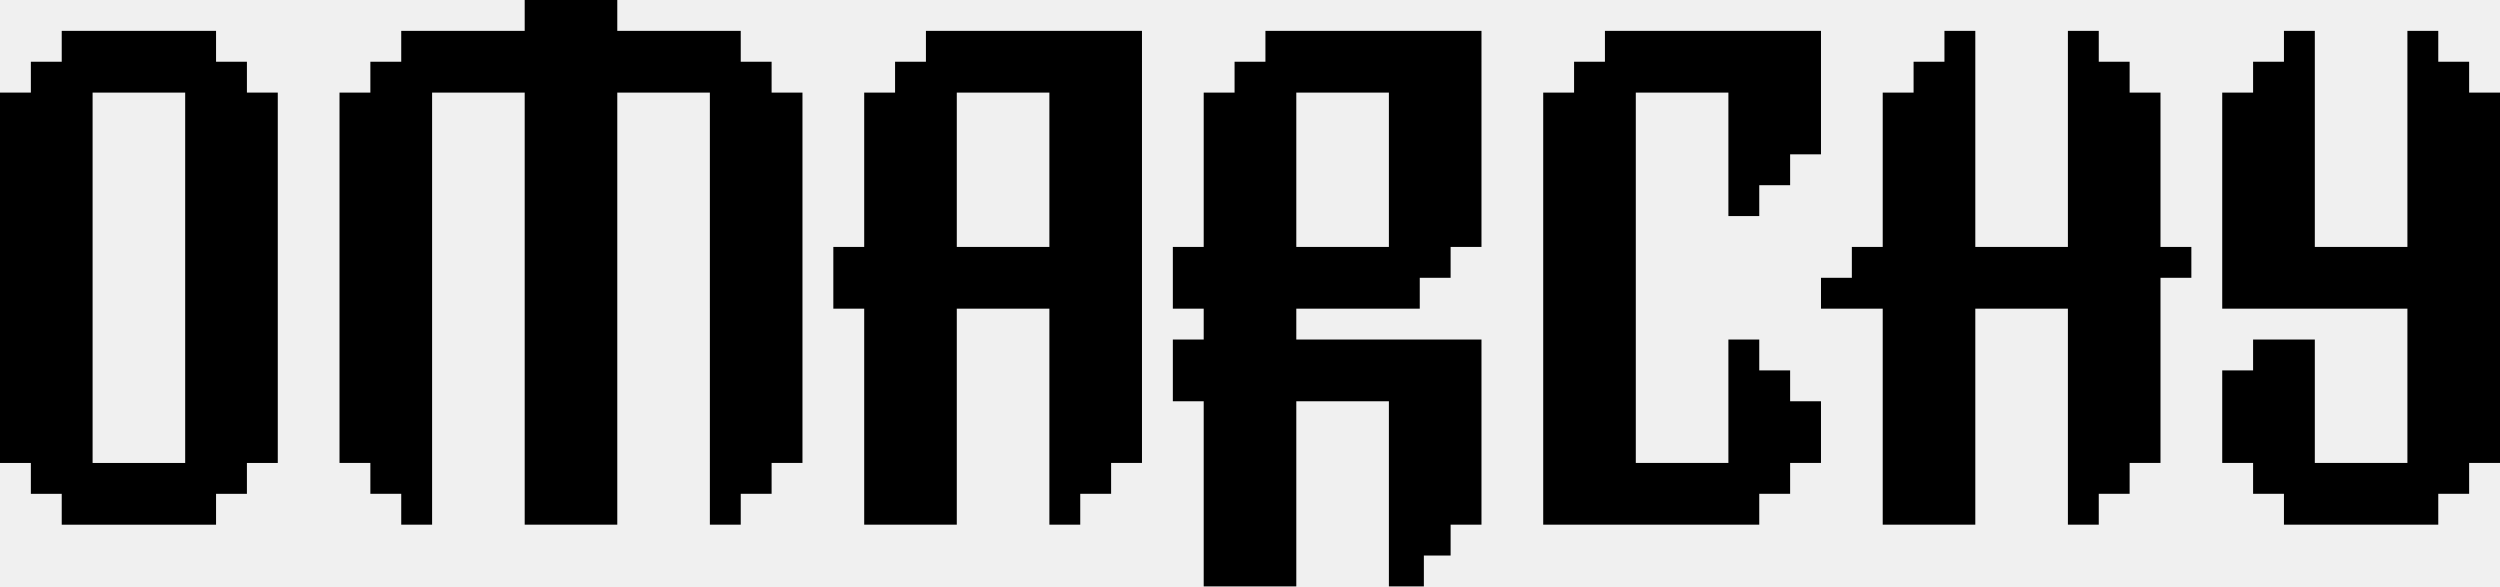
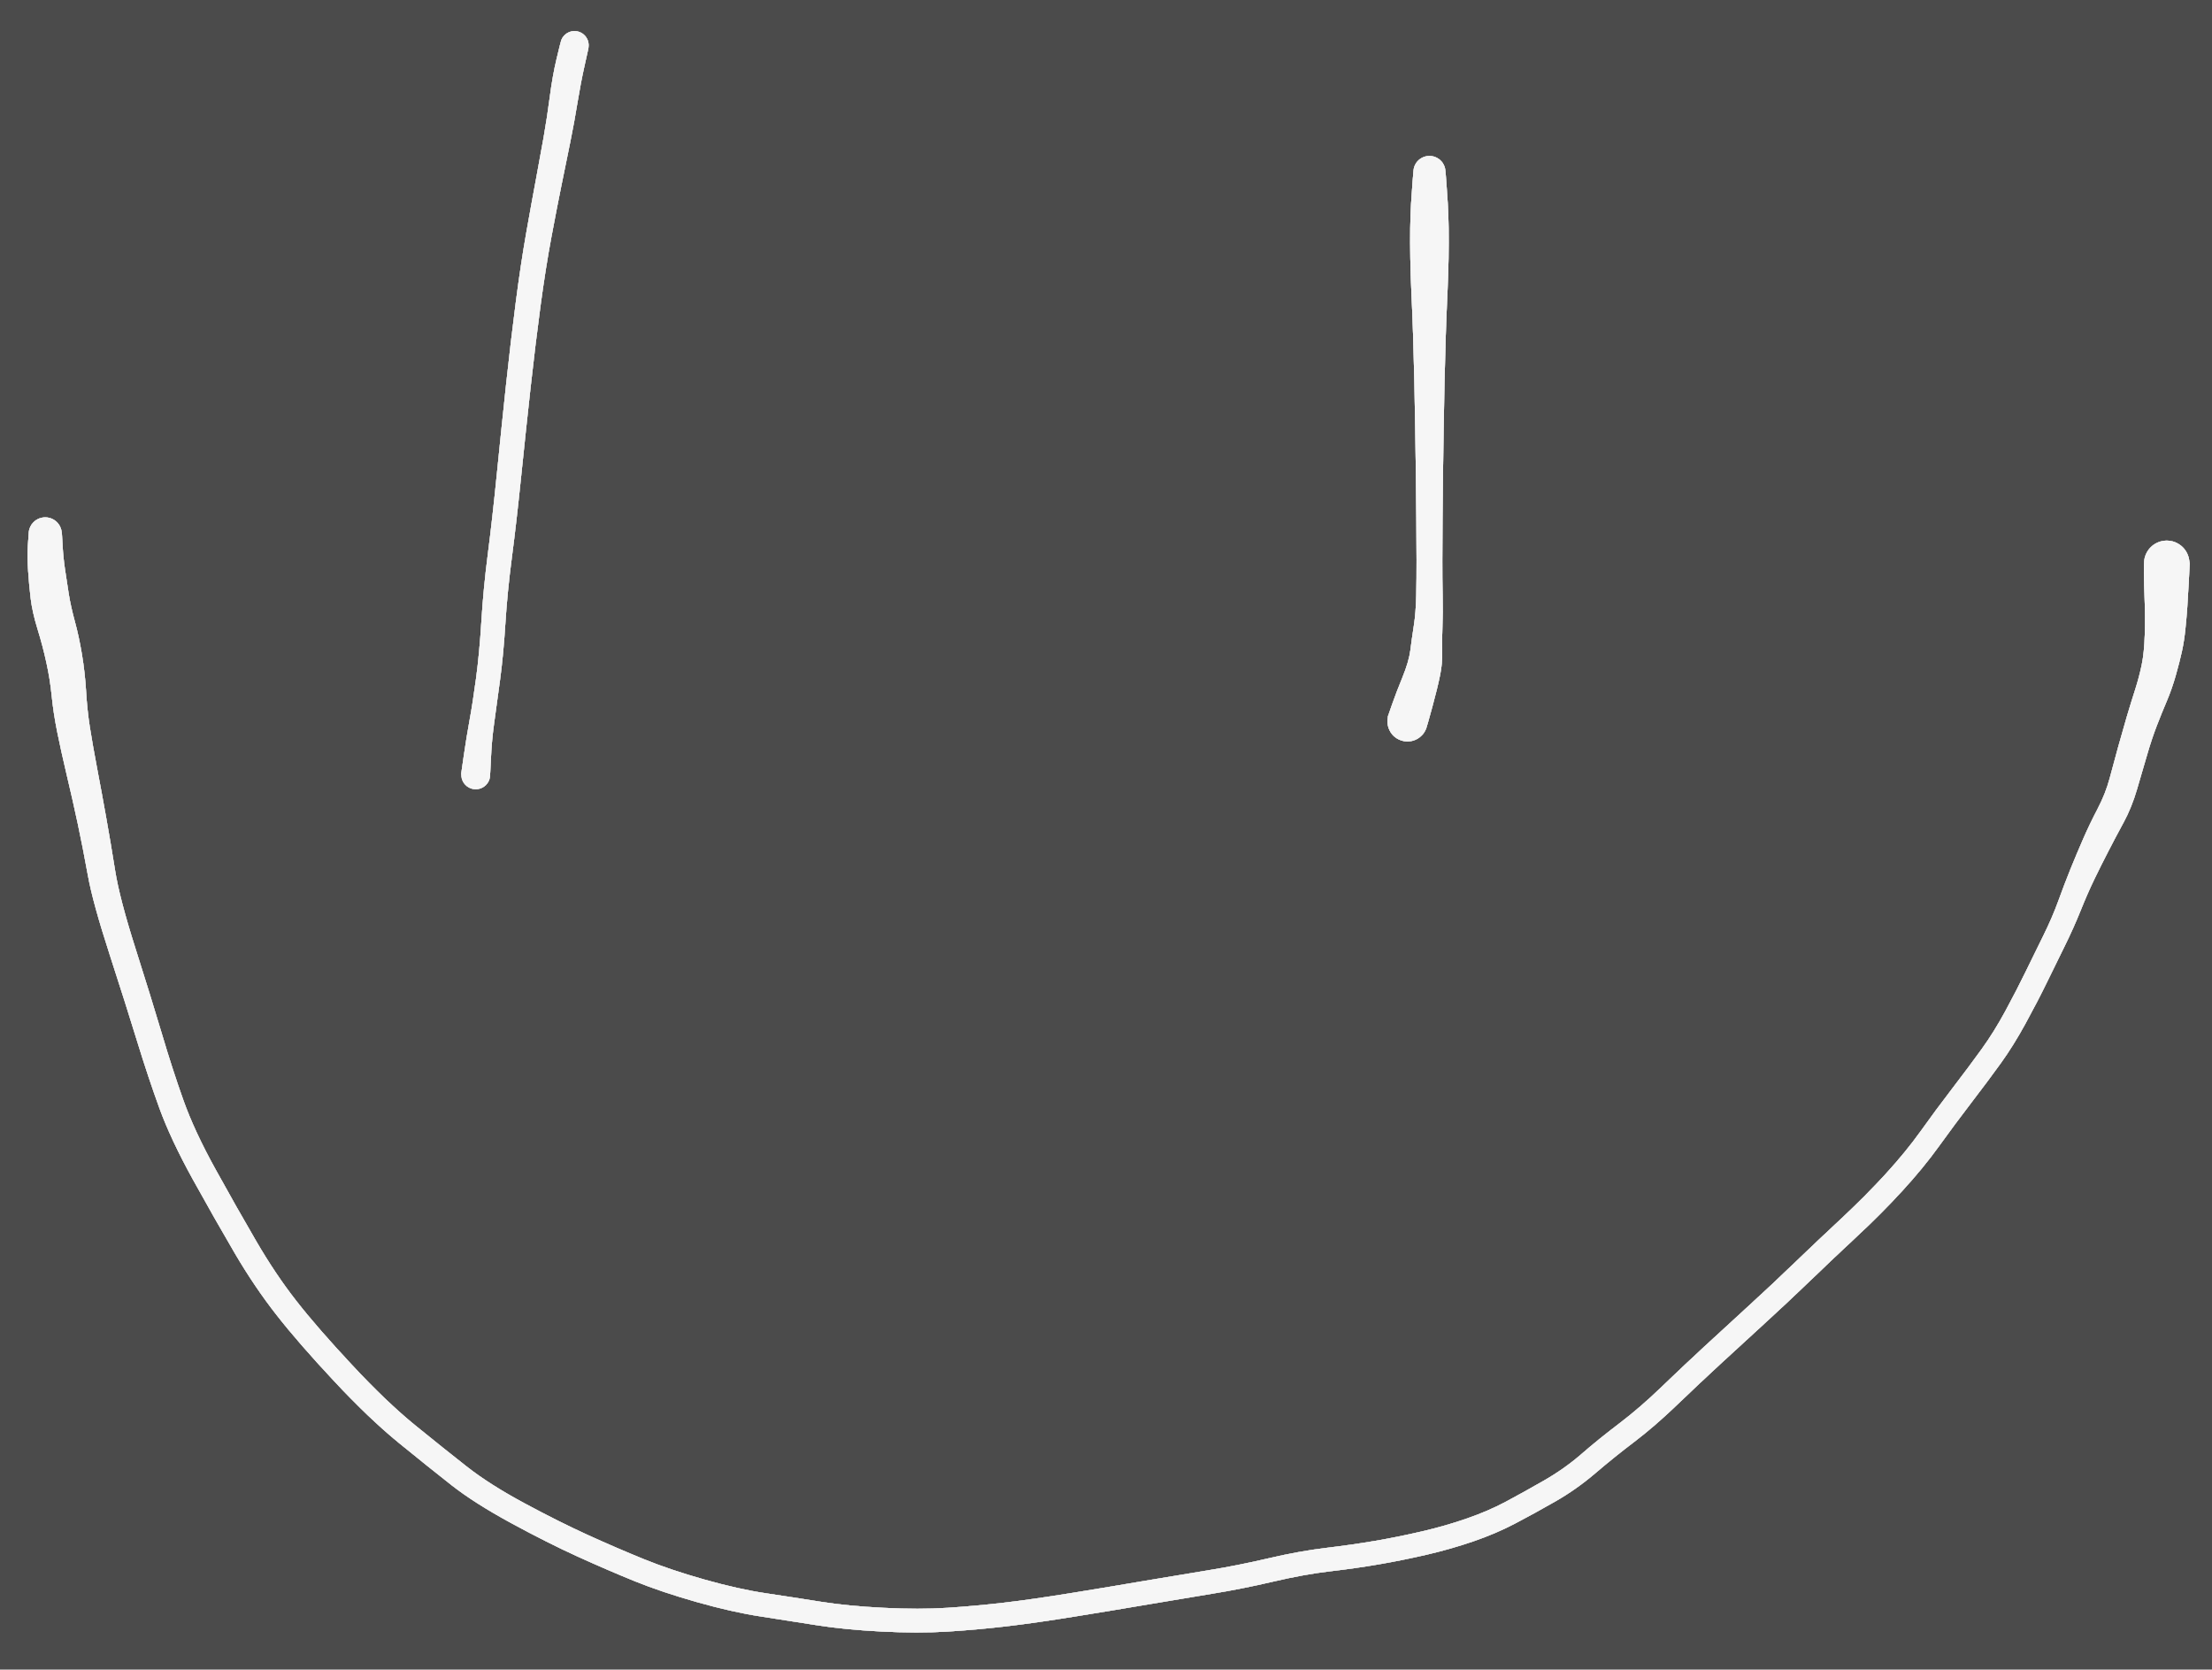
- <svg xmlns="http://www.w3.org/2000/svg" fill="none" height="285" viewBox="0 0 1215 285" width="1215">
-   <g fill="#000">
-     <path clip-rule="evenodd" d="m720 120h-15v15h-14.998v14.999l-60.002.001v15.002l90-.002v.002h.002l-.002 89.998h-15v15h-13v15h-17v-89.998h-45v90l-45-.002v-89.998h-14.998v-30h14.998v-15.002h-14.998v-30.001h14.998v-75h15v-14.997h15v-15.002h105.002zm-90-.001h45v-74.997h-45z" fill-rule="evenodd" />
-     <path clip-rule="evenodd" d="m105 30.002h15v14.997h15v180.001h-15v15h-15v15.002h-75v-15.002h-15v-15h-15v-180.001h15v-14.997h15v-15.002h75zm-60 194.998h45v-179.998h-45z" fill-rule="evenodd" />
-     <path d="m300 15h60v15h15v14.999h15v180.001h-15v15h-15v15h-15l-.004-209.998h-44.994v-.002h-.002v210.002h-45v-210h-44.998v179.997h-.002v30.003h-15v-15.002h-15v-15h-14.998v-180.001h14.998v-14.999h15v-15h60v-15h45z" />
-     <path clip-rule="evenodd" d="m555 225h-15v15h-15v15h-15v-105.001l-44.998.001v105.002h-45.002v-105.002h-15v-30.001h15v-75h15.002v-14.997h15v-15.002h105zm-89.998-105.001h44.998v-74.997h-44.998z" fill-rule="evenodd" />
-     <path d="m885 75h-15v15h-15v15h-15v-59.998h-45v179.998h45v-59.998h15v14.997h15v15.001h15v30h-15v15h-15v15.002l-105-.002v-210.001h14.998v-14.997h15.002v-15.002h105z" />
-     <path d="m960 119.999h45v-104.999h15v15h15v14.999h15v75.001h15v15h-15v90h-15v15h-15v15h-15v-105h-45v105.002l-45-.002v-105h-30v-15h15v-15.001h15v-75h15v-14.997h15v-15.002h15z" />
-     <path d="m1125 119.999h45v-104.999h15v15h15v15h15v180h-15v15h-15v15.002l-75-.002v-15h-15v-15h-15v-45.001h15v-14.997-.002h30v60h45v-75h-90v-105.001h15v-14.997h15v-15.002h15z" />
+ <svg xmlns="http://www.w3.org/2000/svg" version="1.1" viewBox="0 0 489 369" width="489" height="369" filter="invert(93%) hue-rotate(180deg)" class="excalidraw-svg">
+   <defs>
+     <style class="style-fonts">
+       </style>
+   </defs>
+   <rect x="0" y="0" width="489" height="369" fill="#ffffff" />
+   <g transform="translate(10 118) rotate(0 234.5 120.5)" stroke="none">
+     <path fill="#1e1e1e" d="M 3.69,0 Q 3.69,0 3.84,2.58 3.98,5.17 4.36,7.78 4.73,10.40 5.19,13.23 5.65,16.07 6.54,19.33 7.44,22.60 8.11,26.61 8.78,30.63 9.03,34.77 9.27,38.91 9.86,42.71 10.46,46.51 11.48,51.90 12.51,57.29 13.49,62.80 14.48,68.31 15.45,74.42 16.42,80.53 19.92,91.54 23.42,102.55 25.79,110.51 28.15,118.47 30.56,125.22 32.97,131.98 37.64,140.43 42.31,148.89 46.62,156.28 50.92,163.67 55.53,169.55 60.13,175.44 67.81,183.66 75.48,191.89 81.80,197.03 88.12,202.17 93.15,206.11 98.17,210.06 105.87,214.21 113.58,218.36 120.02,221.29 126.45,224.21 132.33,226.60 138.22,228.99 145.77,231.12 153.33,233.25 159.32,234.14 165.30,235.03 171.37,236.00 177.45,236.97 185.35,237.36 193.24,237.76 199.39,237.36 205.53,236.96 211.87,236.23 218.21,235.49 227.21,234.03 236.20,232.57 243.19,231.37 250.19,230.18 256.92,229.09 263.65,228.00 270.44,226.41 277.23,224.82 283.17,224.11 289.11,223.40 294.10,222.54 299.08,221.69 304.32,220.47 309.55,219.26 314.26,217.62 318.97,215.99 322.86,213.92 326.75,211.85 331.31,209.23 335.87,206.62 339.64,203.34 343.41,200.06 348.04,196.55 352.66,193.03 357.36,188.49 362.06,183.96 366.71,179.67 371.37,175.38 376.50,170.68 381.64,165.99 386.67,161.14 391.70,156.30 397.03,151.34 402.35,146.38 406.84,141.48 411.32,136.58 414.60,132.00 417.87,127.41 421.63,122.51 425.39,117.60 428.10,113.84 430.82,110.07 433.33,105.44 435.84,100.80 437.78,96.81 439.72,92.82 441.71,88.80 443.70,84.77 445.02,81.14 446.33,77.51 447.71,74.09 449.10,70.67 450.50,67.46 451.90,64.24 453.68,60.83 455.47,57.41 456.38,54.01 457.29,50.61 458.28,47.00 459.28,43.40 460.19,40.31 461.11,37.22 462.01,34.43 462.90,31.64 463.46,28.96 464.02,26.27 464.14,22.22 464.25,18.18 464.11,14.64 463.97,11.11 463.94,8.79 463.92,6.47 464.05,5.66 464.19,4.85 464.58,4.13 464.97,3.40 465.57,2.84 466.17,2.28 466.91,1.94 467.66,1.60 468.48,1.51 469.29,1.43 470.10,1.61 470.90,1.79 471.60,2.22 472.30,2.65 472.83,3.27 473.36,3.90 473.66,4.67 473.96,5.43 474.00,6.25 474.04,7.07 473.81,7.86 473.59,8.65 473.12,9.33 472.66,10.01 472.00,10.50 471.35,11.00 470.57,11.25 469.79,11.51 468.97,11.51 468.14,11.50 467.37,11.24 466.59,10.97 465.94,10.47 465.29,9.97 464.83,9.29 464.37,8.60 464.16,7.81 463.94,7.02 463.99,6.20 464.04,5.38 464.35,4.62 464.66,3.86 465.19,3.23 465.73,2.61 466.43,2.19 467.14,1.77 467.94,1.60 468.75,1.43 469.56,1.52 470.38,1.61 471.12,1.96 471.86,2.31 472.46,2.88 473.05,3.45 473.43,4.18 473.81,4.90 473.94,5.71 474.07,6.53 474.07,6.52 474.07,6.52 473.88,10.40 473.68,14.28 473.52,16.48 473.36,18.68 473.10,21.19 472.84,23.70 472.35,25.95 471.86,28.21 470.99,31.27 470.12,34.32 469.01,36.93 467.90,39.53 466.80,42.38 465.70,45.22 464.66,48.80 463.61,52.38 462.43,56.42 461.25,60.46 459.48,63.73 457.70,67.00 456.13,70.05 454.56,73.09 453.01,76.28 451.47,79.47 449.94,83.29 448.41,87.10 446.43,91.11 444.45,95.12 442.45,99.22 440.46,103.31 437.77,108.23 435.08,113.14 432.32,116.97 429.56,120.80 425.85,125.64 422.14,130.48 418.67,135.30 415.20,140.12 410.57,145.17 405.93,150.23 400.64,155.15 395.34,160.08 390.26,164.98 385.18,169.87 380.05,174.55 374.93,179.24 370.31,183.49 365.70,187.74 360.77,192.47 355.84,197.21 351.34,200.63 346.84,204.04 342.67,207.61 338.50,211.17 333.85,213.83 329.20,216.49 324.95,218.72 320.70,220.95 315.72,222.66 310.74,224.37 305.36,225.62 299.97,226.86 294.85,227.74 289.73,228.62 284.08,229.28 278.42,229.93 271.45,231.56 264.49,233.19 257.78,234.27 251.08,235.36 244.06,236.56 237.04,237.76 227.93,239.23 218.82,240.71 212.34,241.46 205.86,242.21 199.42,242.61 192.98,243.01 184.80,242.59 176.62,242.16 170.57,241.20 164.52,240.23 158.21,239.27 151.90,238.31 144.07,236.09 136.24,233.87 130.25,231.44 124.27,229.01 117.67,226.01 111.07,223.01 102.99,218.62 94.91,214.23 89.84,210.26 84.77,206.28 78.18,200.91 71.59,195.53 63.75,187.13 55.91,178.74 51.09,172.57 46.26,166.40 41.90,158.97 37.54,151.53 32.65,142.70 27.77,133.86 25.26,126.98 22.76,120.10 20.34,112.21 17.92,104.32 14.23,92.93 10.53,81.54 9.44,75.53 8.35,69.51 7.20,64.09 6.04,58.67 4.74,53.22 3.45,47.76 2.62,43.63 1.80,39.50 1.43,35.80 1.06,32.10 0.27,28.51 -0.50,24.92 -1.68,21.10 -2.86,17.27 -3.22,14.26 -3.58,11.24 -3.78,8.21 -3.98,5.17 -3.84,2.58 -3.69,0 -3.63,-0.44 -3.58,-0.88 -3.42,-1.29 -3.26,-1.71 -3.01,-2.08 -2.76,-2.44 -2.43,-2.74 -2.09,-3.03 -1.70,-3.24 -1.30,-3.45 -0.87,-3.55 -0.44,-3.66 0.00,-3.66 0.44,-3.66 0.87,-3.55 1.30,-3.45 1.70,-3.24 2.09,-3.03 2.43,-2.74 2.76,-2.44 3.01,-2.08 3.26,-1.71 3.42,-1.29 3.58,-0.88 3.63,-0.44 3.69,0.00 3.69,0.00 L 3.69,0 Z" />
+   </g>
+   <g transform="translate(127 10) rotate(0 -11 81.5)" stroke="none">
+     <path fill="#1e1e1e" d="M 3.07,0.71 Q 3.07,0.71 2.24,4.45 1.40,8.19 0.69,12.51 -0.01,16.84 -0.93,21.38 -1.85,25.91 -2.83,30.70 -3.81,35.48 -5.10,42.37 -6.39,49.27 -7.51,57.60 -8.63,65.93 -9.69,75.51 -10.75,85.08 -11.78,95.19 -12.81,105.30 -13.83,113.09 -14.85,120.88 -15.28,127.82 -15.71,134.76 -16.48,140.44 -17.25,146.11 -17.78,149.96 -18.31,153.81 -18.47,157.68 -18.63,161.56 -18.76,162.06 -18.89,162.56 -19.18,163.00 -19.46,163.43 -19.87,163.76 -20.28,164.08 -20.77,164.25 -21.26,164.42 -21.78,164.43 -22.31,164.44 -22.80,164.28 -23.30,164.12 -23.72,163.81 -24.14,163.50 -24.43,163.08 -24.73,162.65 -24.88,162.15 -25.03,161.65 -25.01,161.13 -24.99,160.61 -24.80,160.12 -24.61,159.64 -24.28,159.24 -23.95,158.83 -23.51,158.56 -23.07,158.28 -22.56,158.16 -22.05,158.04 -21.54,158.09 -21.02,158.14 -20.54,158.35 -20.07,158.57 -19.68,158.92 -19.30,159.27 -19.05,159.73 -18.80,160.18 -18.71,160.70 -18.61,161.21 -18.69,161.72 -18.77,162.24 -19.00,162.70 -19.24,163.17 -19.61,163.53 -19.99,163.89 -20.46,164.12 -20.93,164.34 -21.44,164.41 -21.96,164.47 -22.47,164.37 -22.98,164.26 -23.43,164.00 -23.88,163.74 -24.22,163.35 -24.57,162.96 -24.77,162.48 -24.97,161.99 -25.00,161.47 -25.04,160.96 -25.04,160.96 -25.04,160.96 -24.46,156.94 -23.88,152.92 -23.19,149.16 -22.50,145.40 -21.76,139.92 -21.02,134.44 -20.58,127.31 -20.15,120.19 -19.16,112.48 -18.16,104.76 -17.15,94.63 -16.14,84.50 -15.11,74.85 -14.07,65.21 -12.97,56.74 -11.87,48.27 -10.64,41.32 -9.41,34.38 -8.51,29.60 -7.62,24.82 -6.83,20.39 -6.05,15.95 -5.45,11.35 -4.85,6.75 -3.96,3.02 -3.07,-0.71 -2.94,-1.06 -2.81,-1.42 -2.60,-1.74 -2.39,-2.05 -2.11,-2.31 -1.83,-2.57 -1.49,-2.75 -1.16,-2.93 -0.79,-3.03 -0.42,-3.13 -0.04,-3.13 0.33,-3.14 0.70,-3.05 1.07,-2.97 1.41,-2.79 1.75,-2.62 2.04,-2.37 2.33,-2.12 2.55,-1.81 2.77,-1.50 2.91,-1.15 3.05,-0.80 3.10,-0.42 3.15,-0.04 3.11,0.33 3.07,0.71 3.07,0.71 L 3.07,0.71 Z" />
+   </g>
+   <g transform="translate(316 38) rotate(0 -2.5 61)" stroke="none">
+     <path fill="#1e1e1e" d="M 3.56,0 Q 3.56,0 3.74,2.3 3.92,4.6 4.06,7.01 4.20,9.43 4.25,12.46 4.29,15.50 4.23,19.09 4.17,22.69 3.97,27.09 3.76,31.49 3.61,36.23 3.46,40.98 3.34,46.16 3.23,51.34 3.15,56.41 3.06,61.49 3.00,66.52 2.94,71.56 2.90,76.57 2.86,81.58 2.85,85.73 2.84,89.87 2.92,93.64 3.00,97.42 2.87,100.62 2.75,103.81 2.82,106.20 2.89,108.59 2.35,111.23 1.82,113.88 0.64,118.23 -0.53,122.58 -0.82,123.24 -1.11,123.91 -1.60,124.44 -2.09,124.97 -2.72,125.32 -3.36,125.67 -4.07,125.80 -4.78,125.93 -5.50,125.83 -6.21,125.72 -6.86,125.39 -7.50,125.06 -8.01,124.55 -8.52,124.03 -8.83,123.38 -9.15,122.73 -9.24,122.01 -9.33,121.29 -9.18,120.58 -9.04,119.87 -8.68,119.24 -8.31,118.62 -7.77,118.14 -7.22,117.66 -6.56,117.38 -5.89,117.11 -5.17,117.05 -4.45,117.00 -3.74,117.18 -3.04,117.37 -2.44,117.76 -1.83,118.16 -1.39,118.73 -0.94,119.30 -0.70,119.98 -0.45,120.66 -0.44,121.38 -0.43,122.11 -0.65,122.80 -0.87,123.49 -1.30,124.07 -1.73,124.65 -2.32,125.07 -2.91,125.49 -3.60,125.69 -4.30,125.90 -5.02,125.87 -5.75,125.84 -6.42,125.58 -7.10,125.33 -7.66,124.87 -8.22,124.41 -8.60,123.80 -8.98,123.18 -9.15,122.48 -9.32,121.77 -9.25,121.05 -9.18,120.33 -9.18,120.33 -9.19,120.33 -8.26,117.69 -7.34,115.06 -5.93,111.62 -4.53,108.18 -4.21,105.68 -3.90,103.18 -3.45,100.30 -3.00,97.42 -2.92,93.64 -2.84,89.87 -2.85,85.73 -2.86,81.58 -2.90,76.57 -2.94,71.56 -3.00,66.52 -3.06,61.49 -3.15,56.41 -3.23,51.34 -3.34,46.16 -3.46,40.98 -3.61,36.23 -3.76,31.49 -3.97,27.09 -4.17,22.69 -4.23,19.09 -4.29,15.50 -4.25,12.46 -4.20,9.43 -4.06,7.01 -3.92,4.6 -3.74,2.3 -3.56,0 -3.51,-0.42 -3.46,-0.85 -3.31,-1.25 -3.15,-1.65 -2.91,-2.01 -2.67,-2.36 -2.34,-2.65 -2.02,-2.93 -1.64,-3.13 -1.26,-3.33 -0.84,-3.43 -0.42,-3.54 0.00,-3.54 0.43,-3.54 0.84,-3.43 1.26,-3.33 1.64,-3.13 2.02,-2.93 2.34,-2.65 2.67,-2.36 2.91,-2.01 3.15,-1.65 3.31,-1.25 3.46,-0.85 3.51,-0.42 3.56,0.00 3.56,0.00 L 3.56,0 Z" />
  </g>
</svg>
